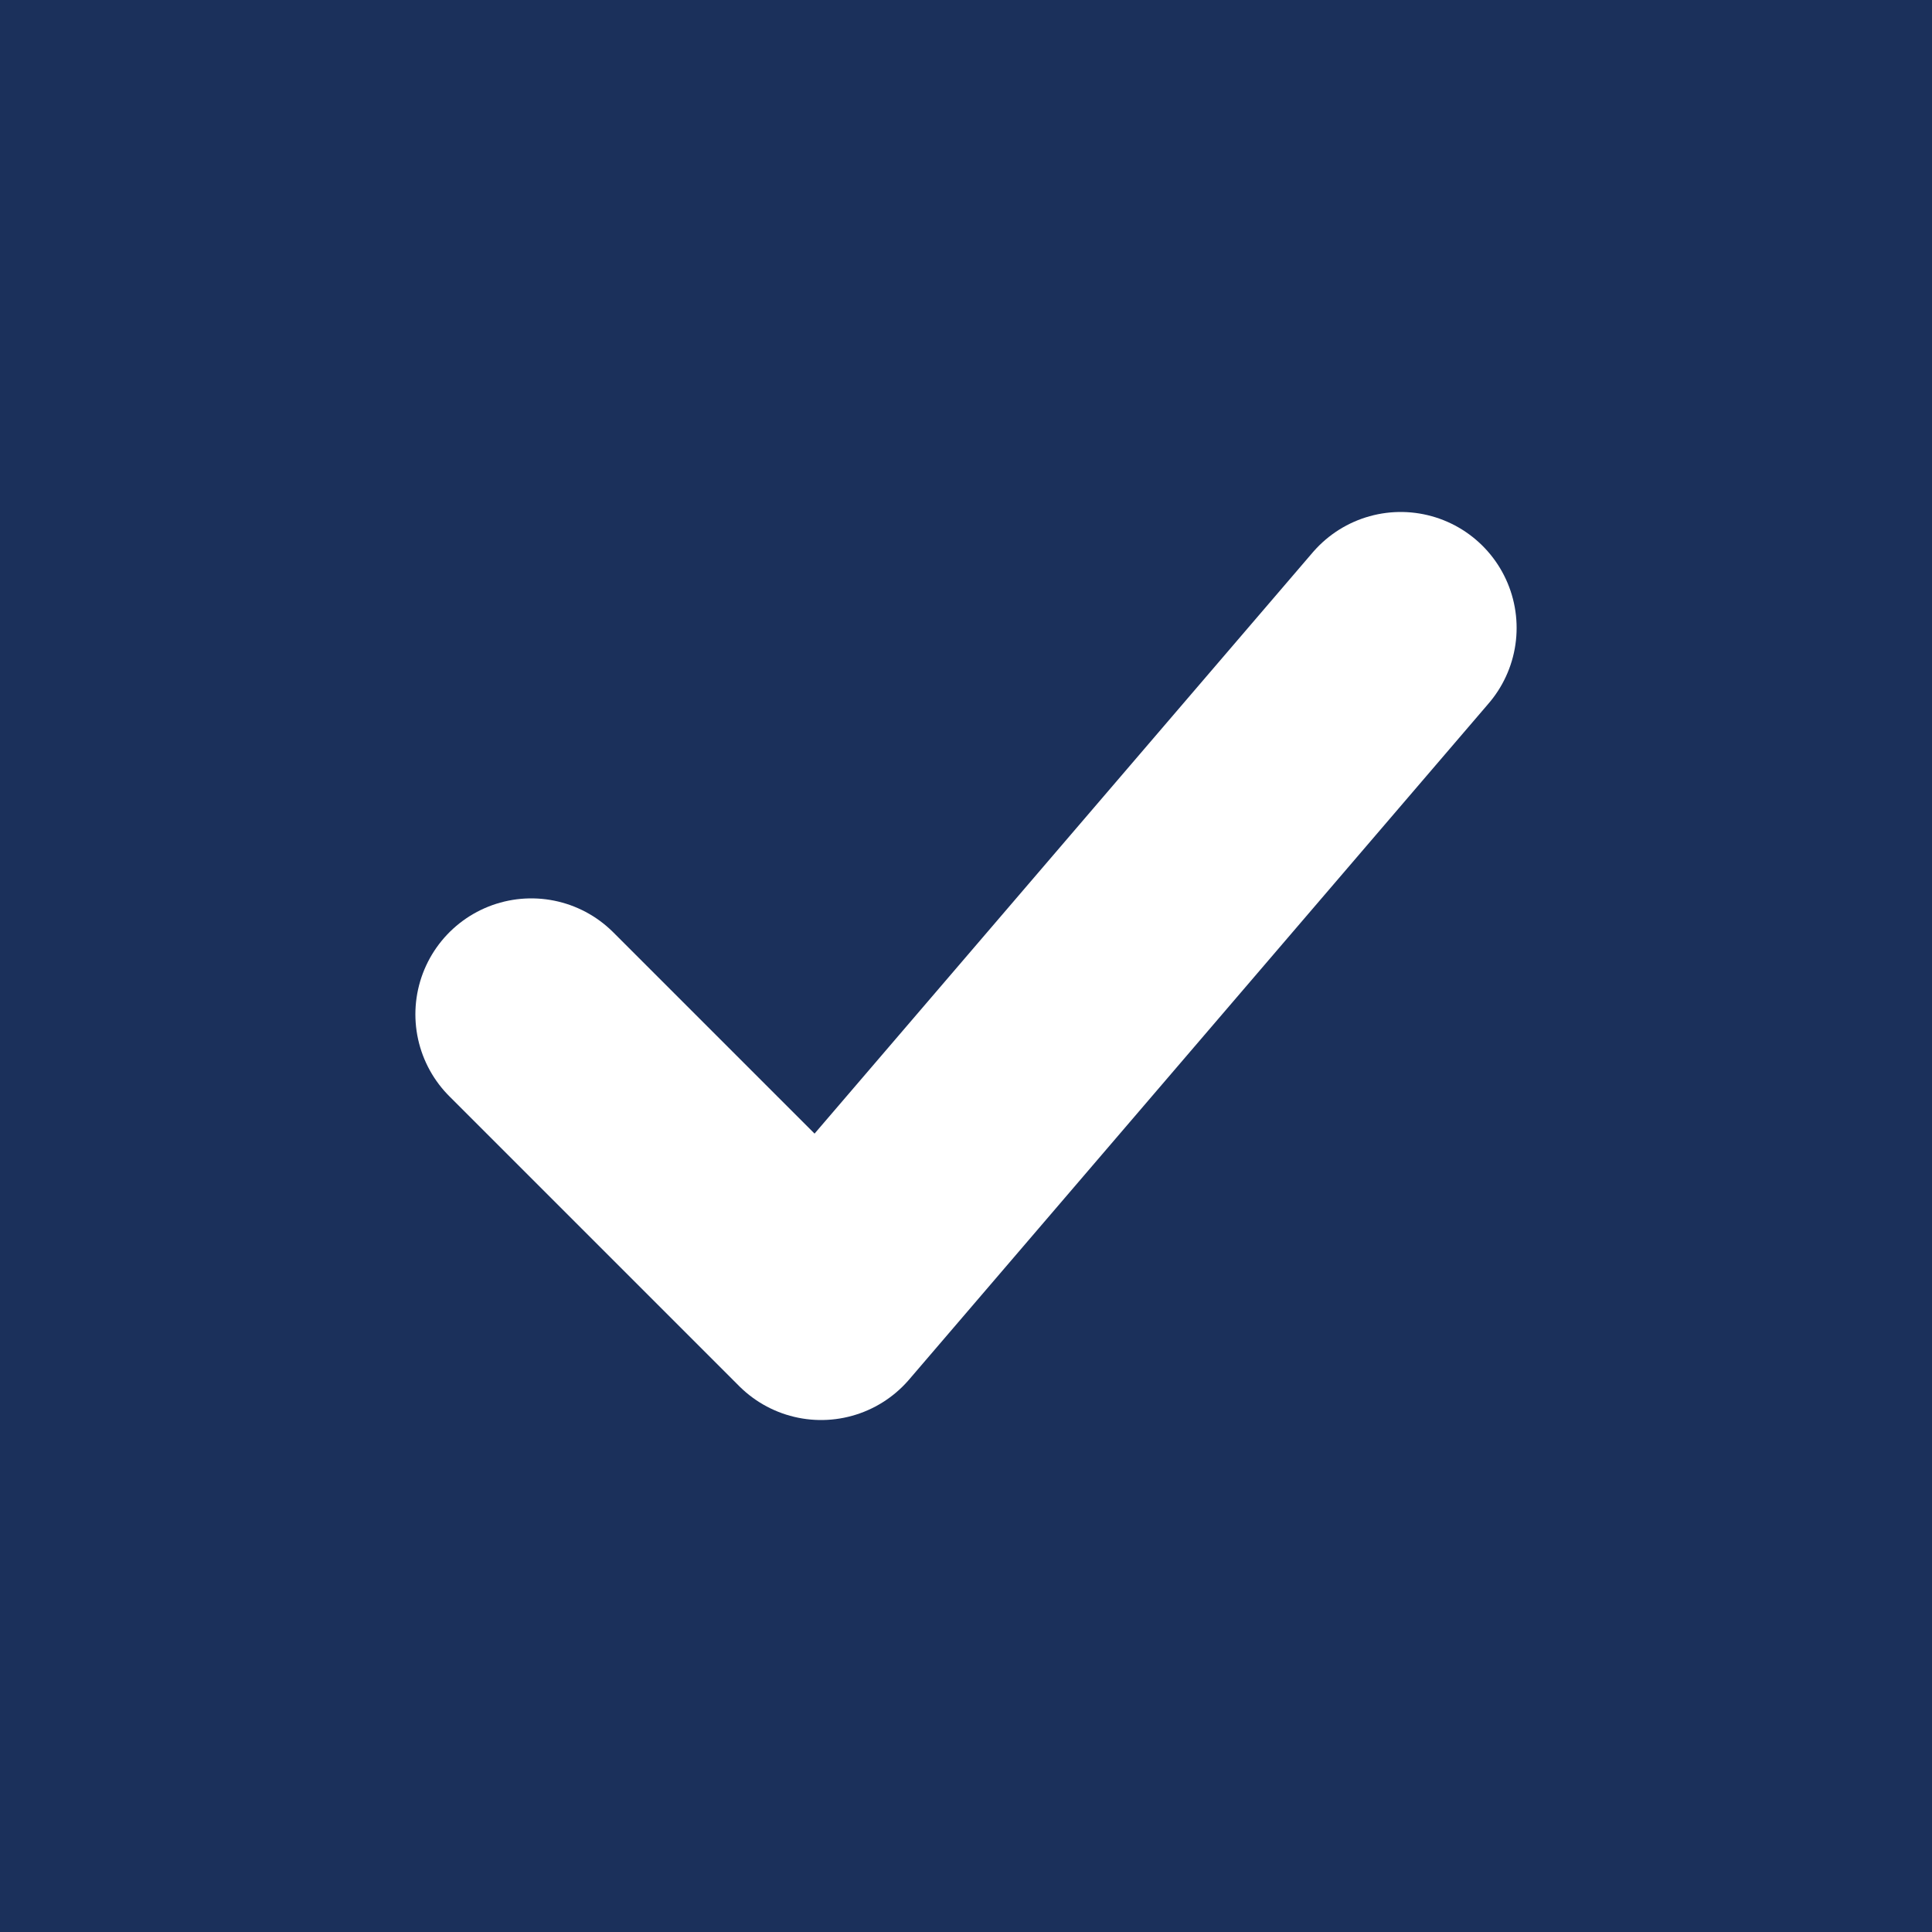
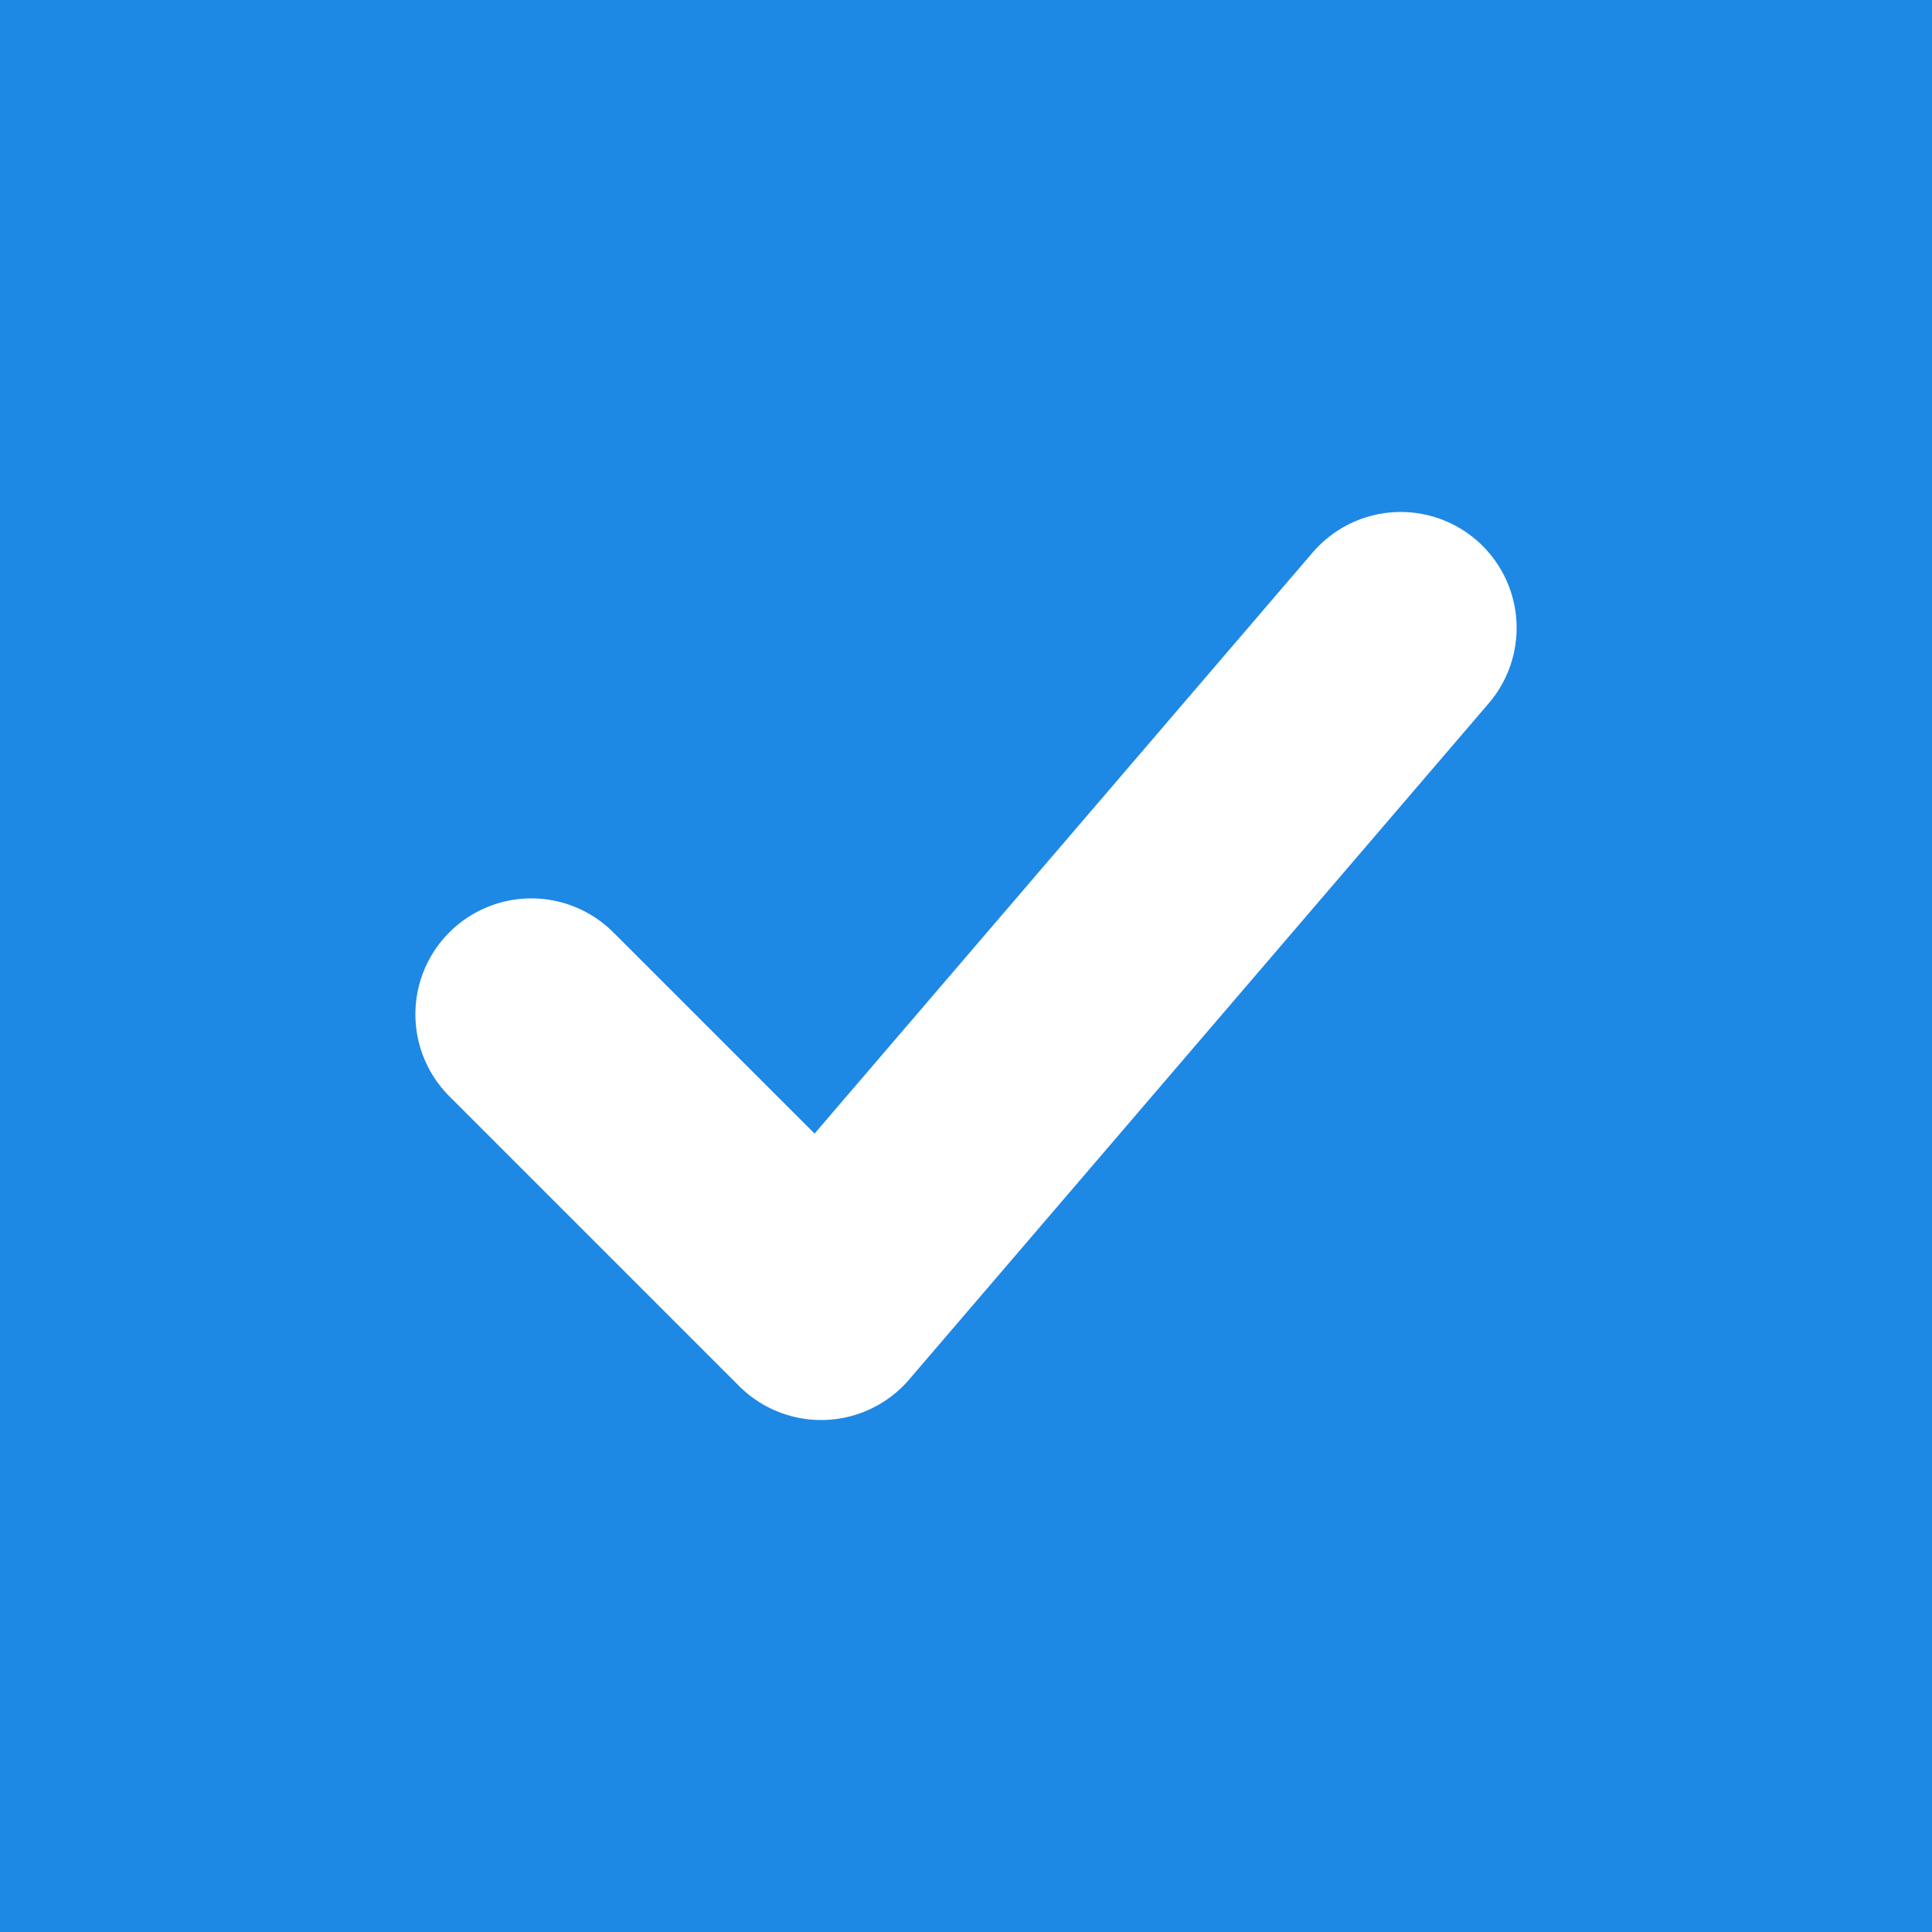
<svg xmlns="http://www.w3.org/2000/svg" viewBox="0 0 200 200">
-   <rect x="0" y="0" width="200" height="200" fill="#1b305b" />
+   <rect x="0" y="0" width="200" height="200" fill="#1e88e5" />
  <path d="M 55 105 L 85 135 L 145 65" fill="none" stroke="#ffffff" stroke-width="24" stroke-linecap="round" stroke-linejoin="round" />
</svg>
